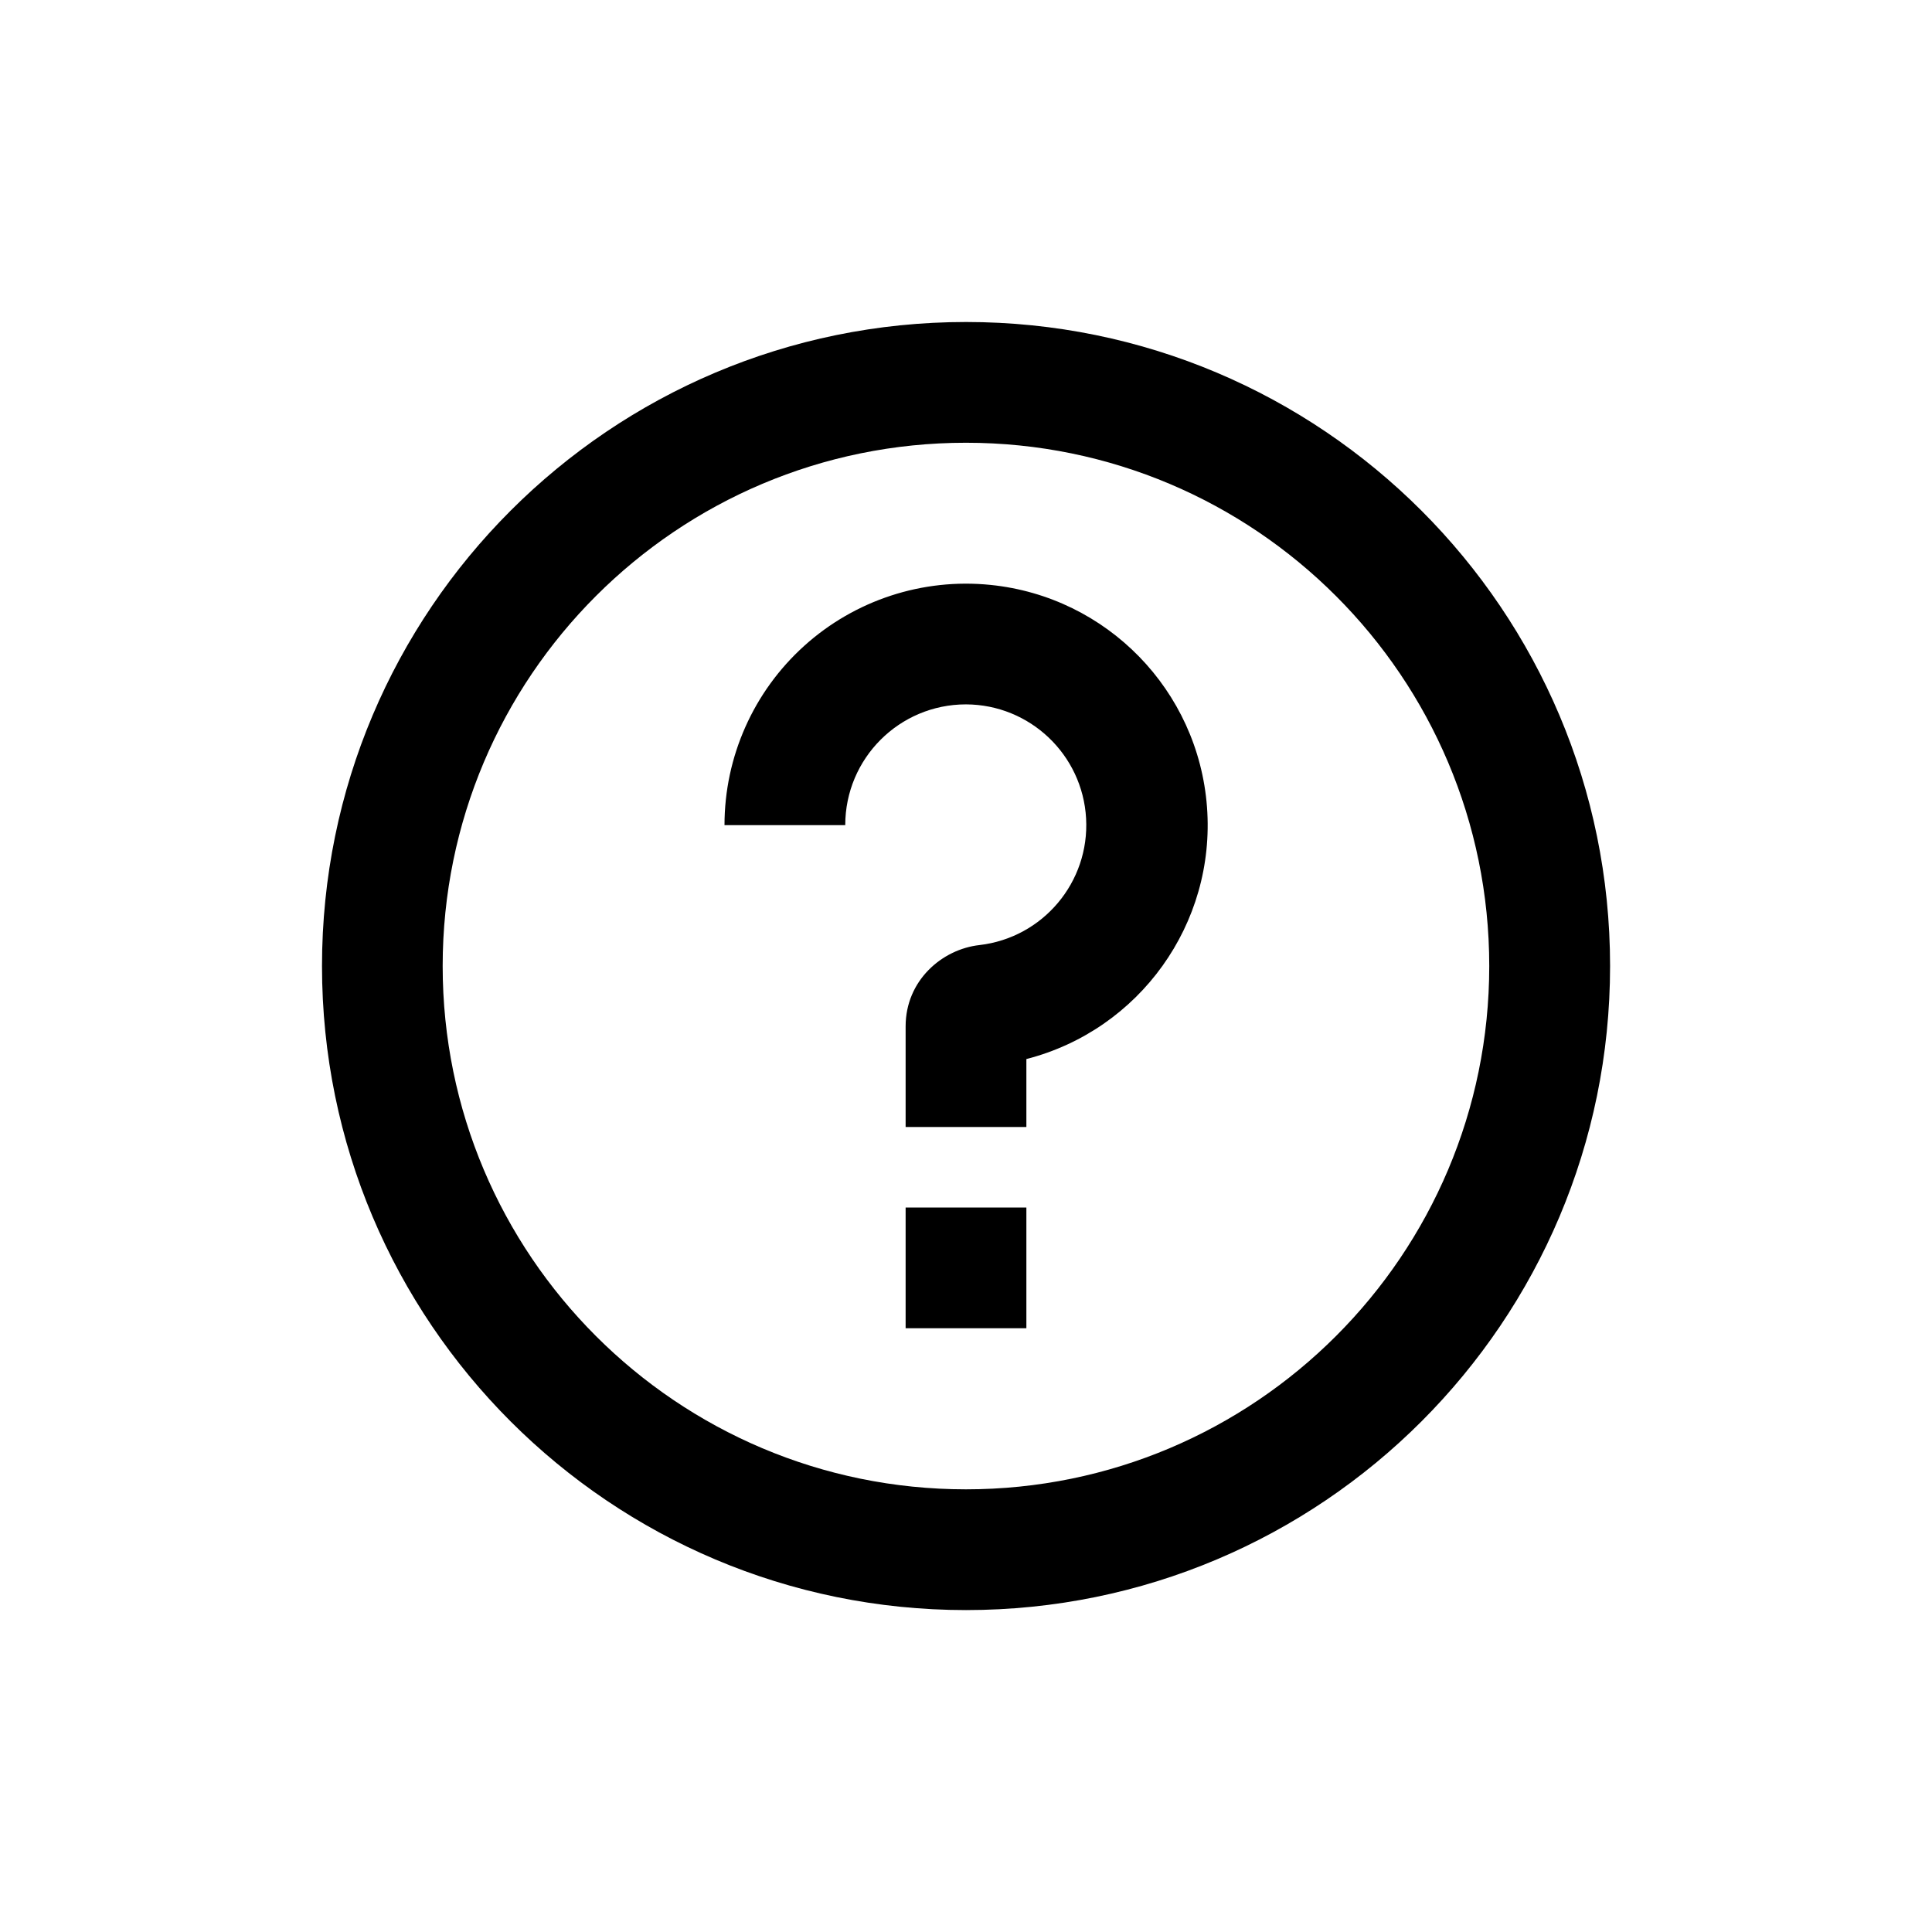
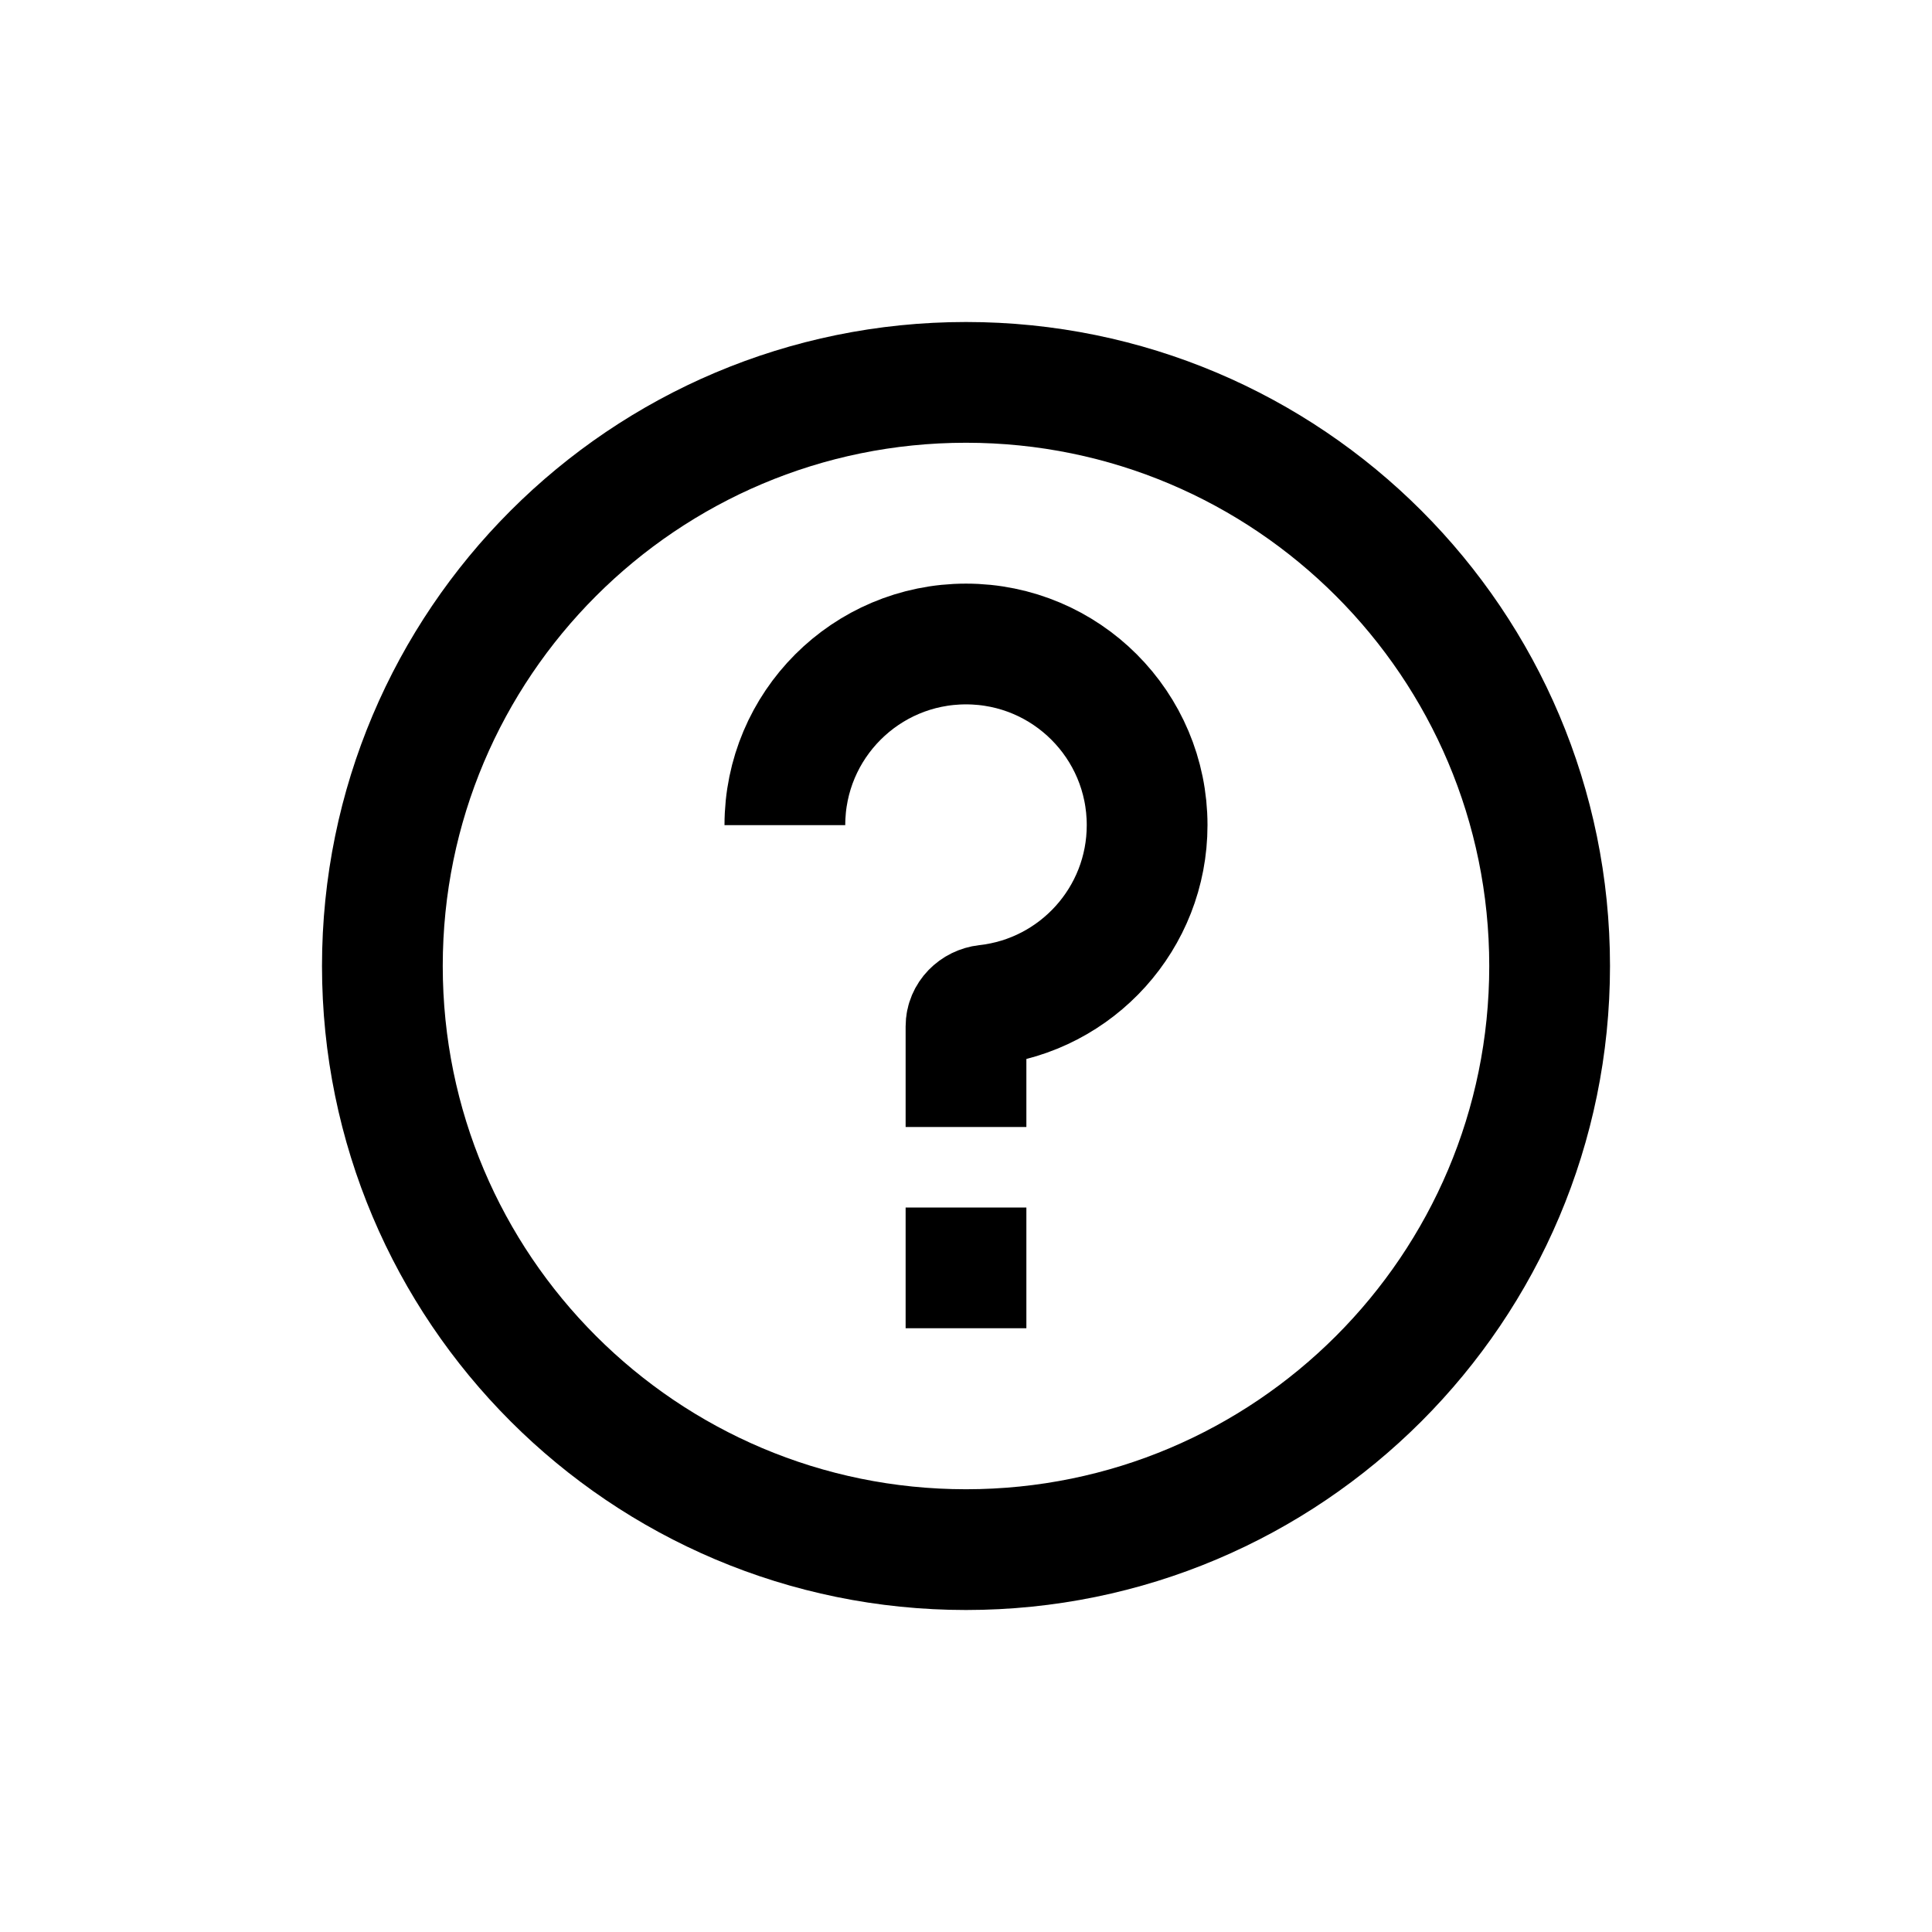
- <svg xmlns="http://www.w3.org/2000/svg" viewBox="0 0 24 24" fill="currentColor">
-   <path d="M12 4a8 8 0 1 1 .001 16.001A8 8 0 0 1 12 4Zm0 1.5a6.5 6.5 0 1 0-.001 13.001A6.5 6.5 0 0 0 12 5.5Zm.75 11h-1.5V15h1.5v1.5Zm-.445-9.234a3 3 0 0 1 .445 5.89V14h-1.5v-1.25c0-.57.452-.958.917-1.01A1.5 1.5 0 0 0 12 8.75a1.5 1.5 0 0 0-1.5 1.5H9a3 3 0 0 1 3.305-2.984Z" />
+ <svg xmlns="http://www.w3.org/2000/svg" viewBox="0 0 24 24" style="fill: none" stroke="currentColor" stroke-width="1.5">
+   <path d="M9.75 10.25C9.75 9.007 10.757 8 12 8C13.243 8 14.25 9.007 14.25 10.25C14.25 11.408 13.375 12.362 12.25 12.486C12.112 12.502 12 12.612 12 12.75V14M12 15V16.5" />
+   <path d="M19.25 12C19.25 16.004 16.004 19.25 12 19.25C7.996 19.25 4.75 16.004 4.75 12C4.75 7.996 7.996 4.75 12 4.75C16.004 4.75 19.25 7.996 19.25 12Z" stroke-linejoin="round" />
</svg>
